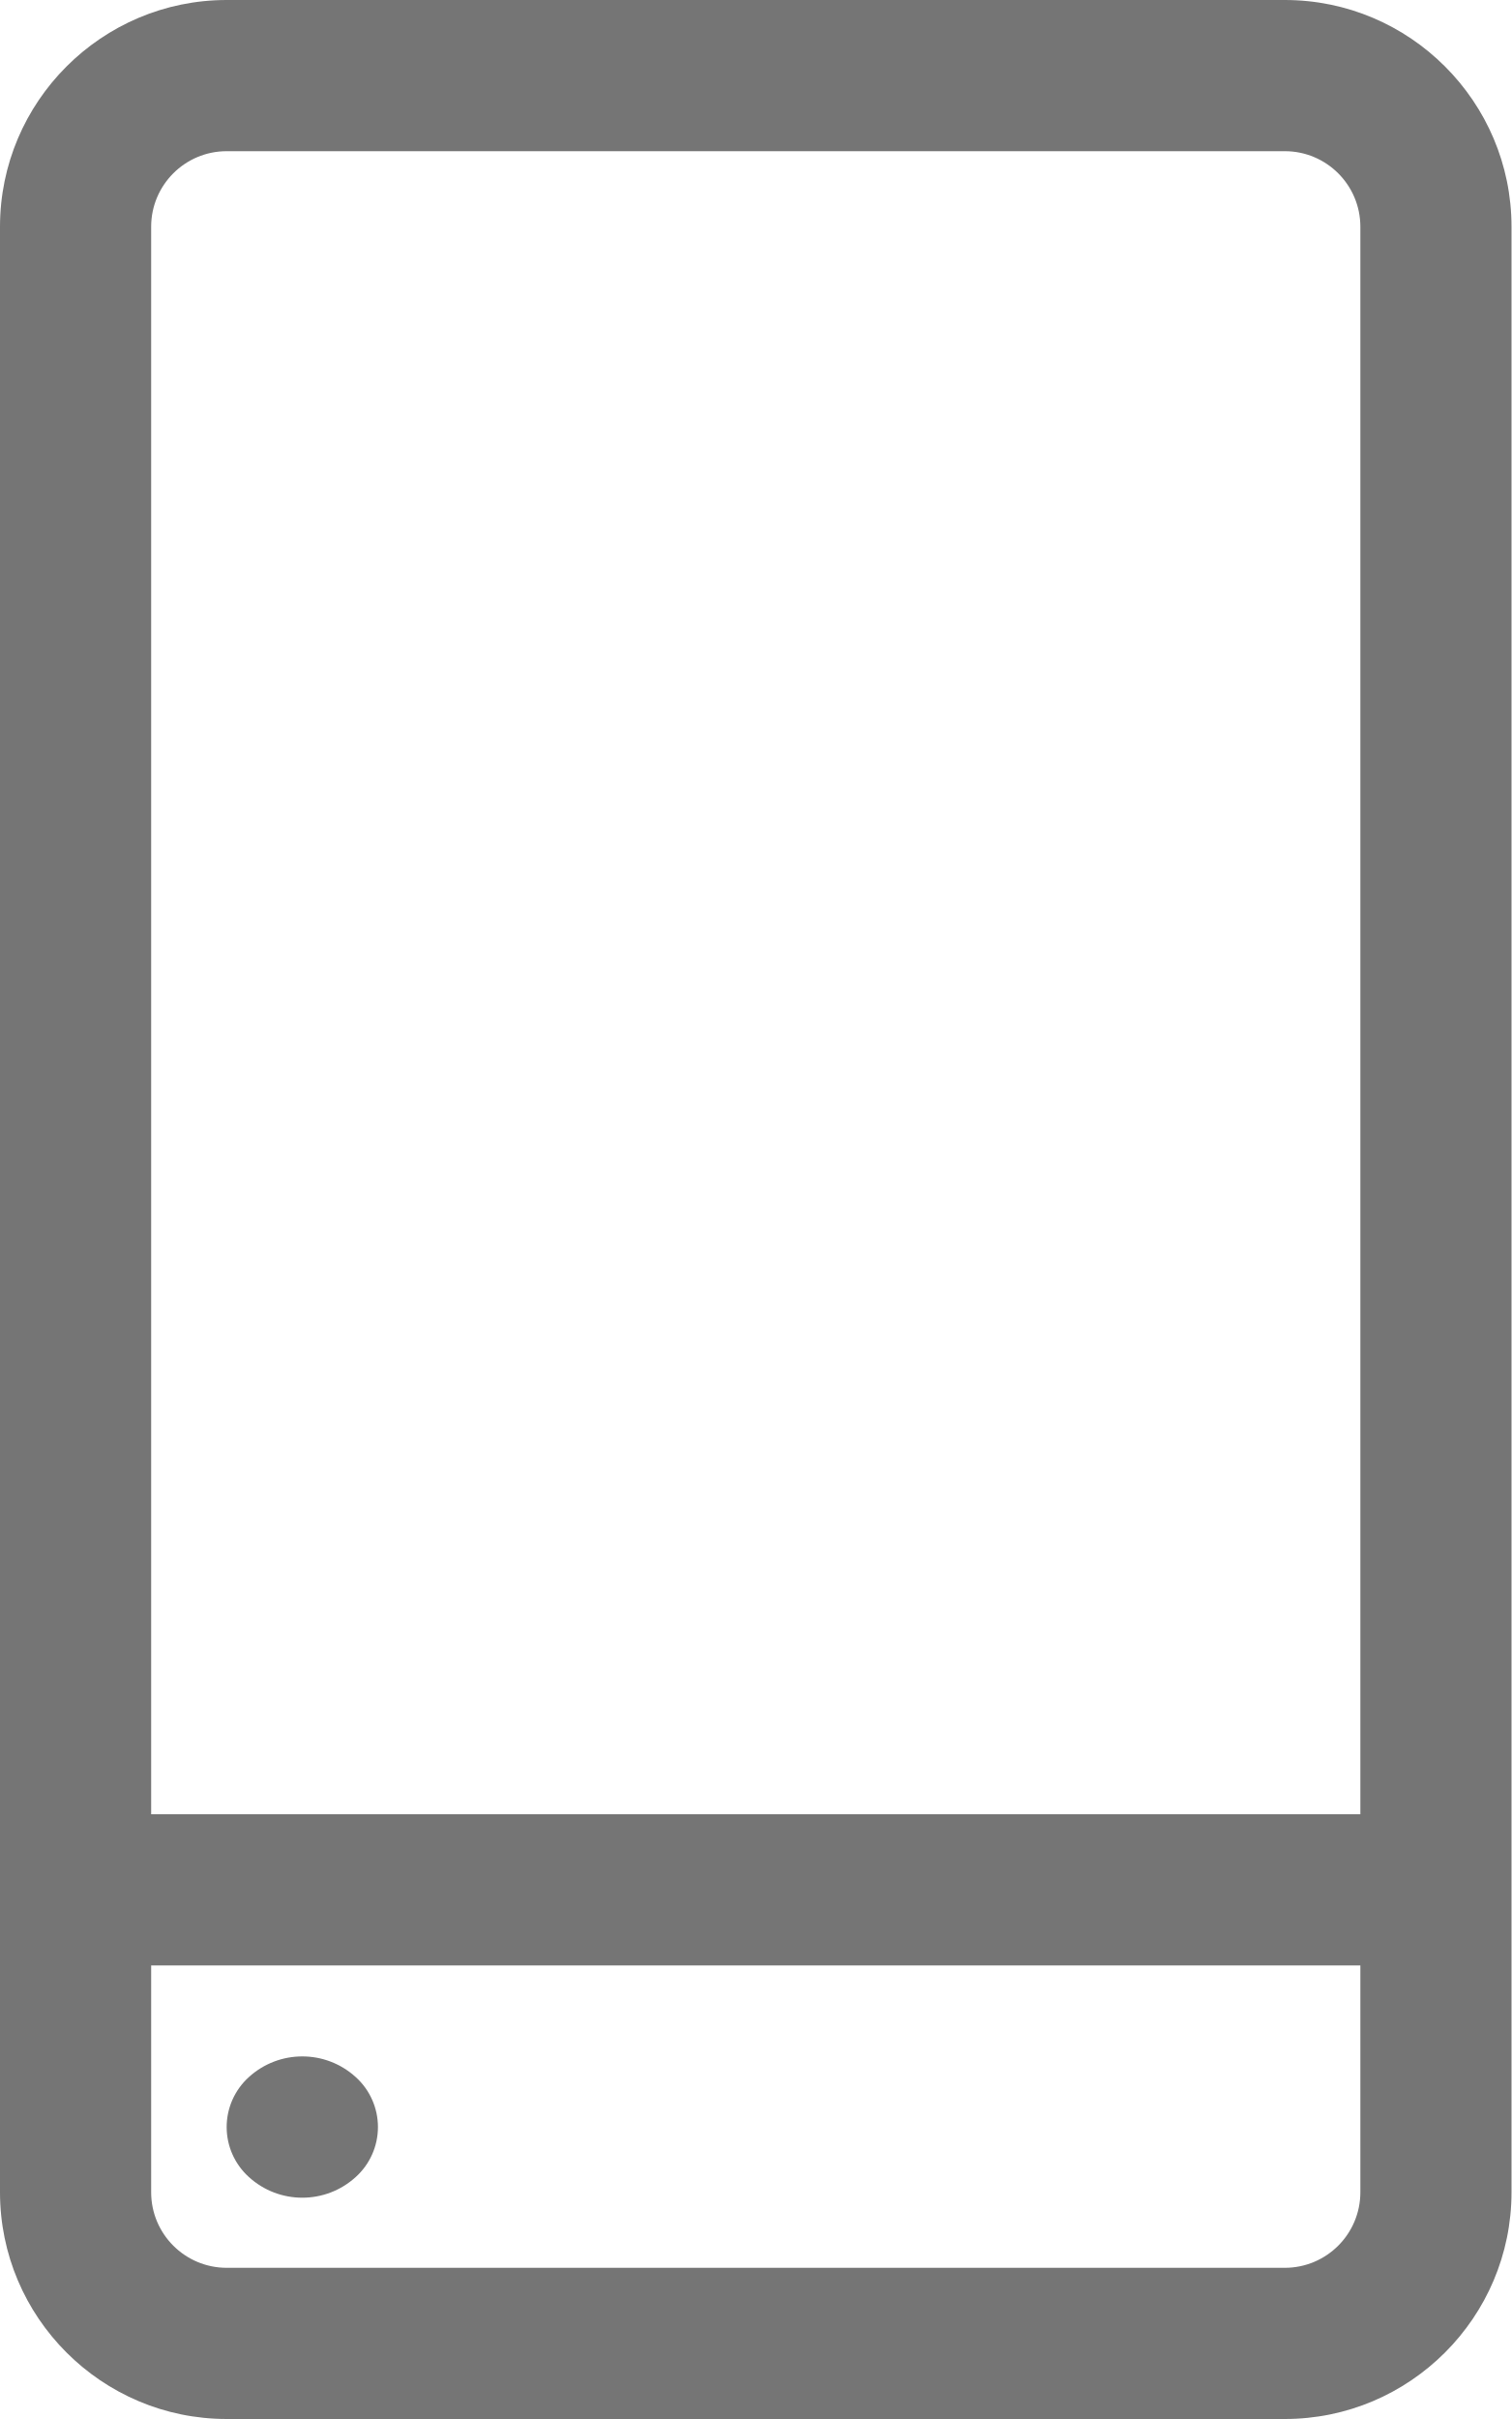
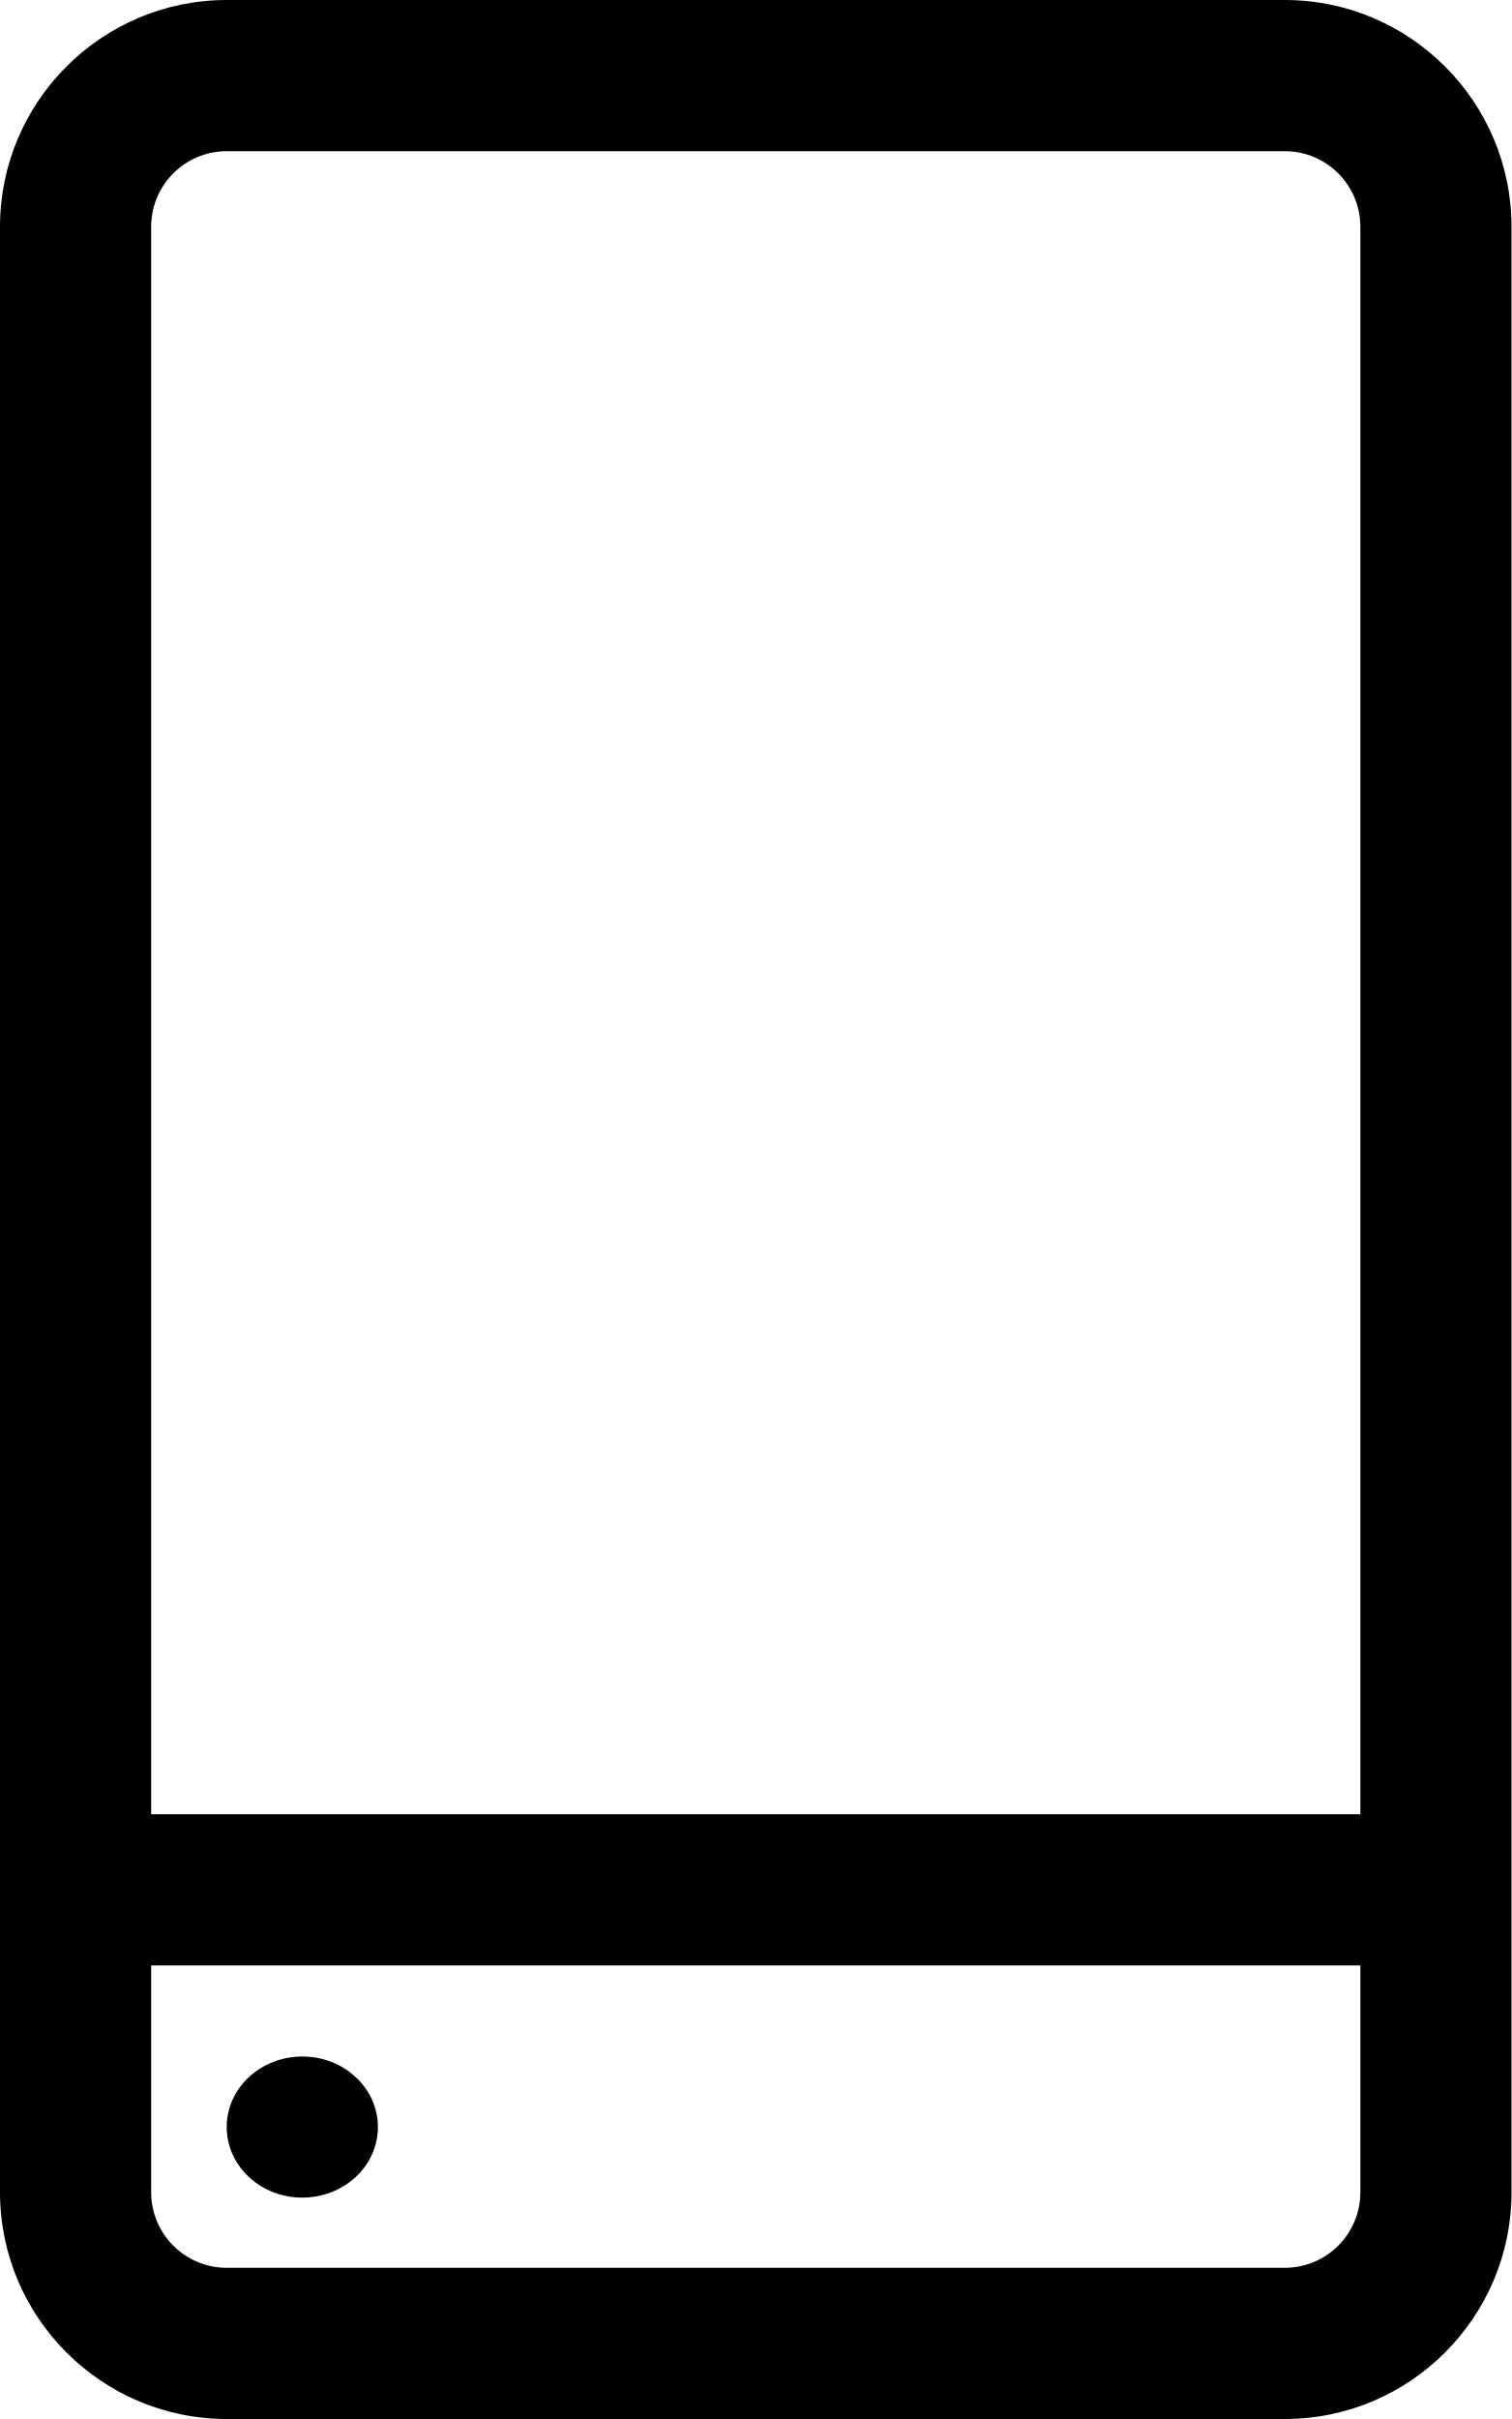
- <svg xmlns="http://www.w3.org/2000/svg" width="10" height="16" fill="none">
-   <path fill="#757575" d="M8.5 0h-7C.673 0 0 .673 0 1.5v13c0 .827.673 1.5 1.5 1.5h7c.827 0 1.5-.673 1.5-1.5v-13C10 .673 9.327 0 8.5 0Zm-7 1h7a.5.5 0 0 1 .5.5V12H1V1.5a.5.5 0 0 1 .5-.5Zm7 14h-7a.5.5 0 0 1-.5-.5V13h8v1.5a.5.5 0 0 1-.5.5Z" />
-   <path fill="#757575" d="M2.354 13.739a.445.445 0 0 1 0 .66.525.525 0 0 1-.708 0 .445.445 0 0 1 0-.66.525.525 0 0 1 .708 0Z" />
+ <svg xmlns="http://www.w3.org/2000/svg" version="1.1" width="20" height="32" viewBox="0 0 20 32">
+   <path d="M17 0h-14c-1.654 0-3 1.346-3 3v26c0 1.654 1.346 3 3 3h14c1.654 0 3-1.346 3-3v-26c0-1.654-1.346-3-3-3zM3 2h14c0.552 0 1 0.448 1 1v21h-16v-21c0-0.552 0.448-1 1-1zM17 30h-14c-0.552 0-1-0.448-1-1v-3h16v3c0 0.552-0.448 1-1 1z" />
+   <path d="M4.707 27.478c0.391 0.364 0.391 0.956 0 1.32s-1.024 0.365-1.414 0c-0.391-0.364-0.391-0.956 0-1.32s1.024-0.365 1.414 0z" />
</svg>
